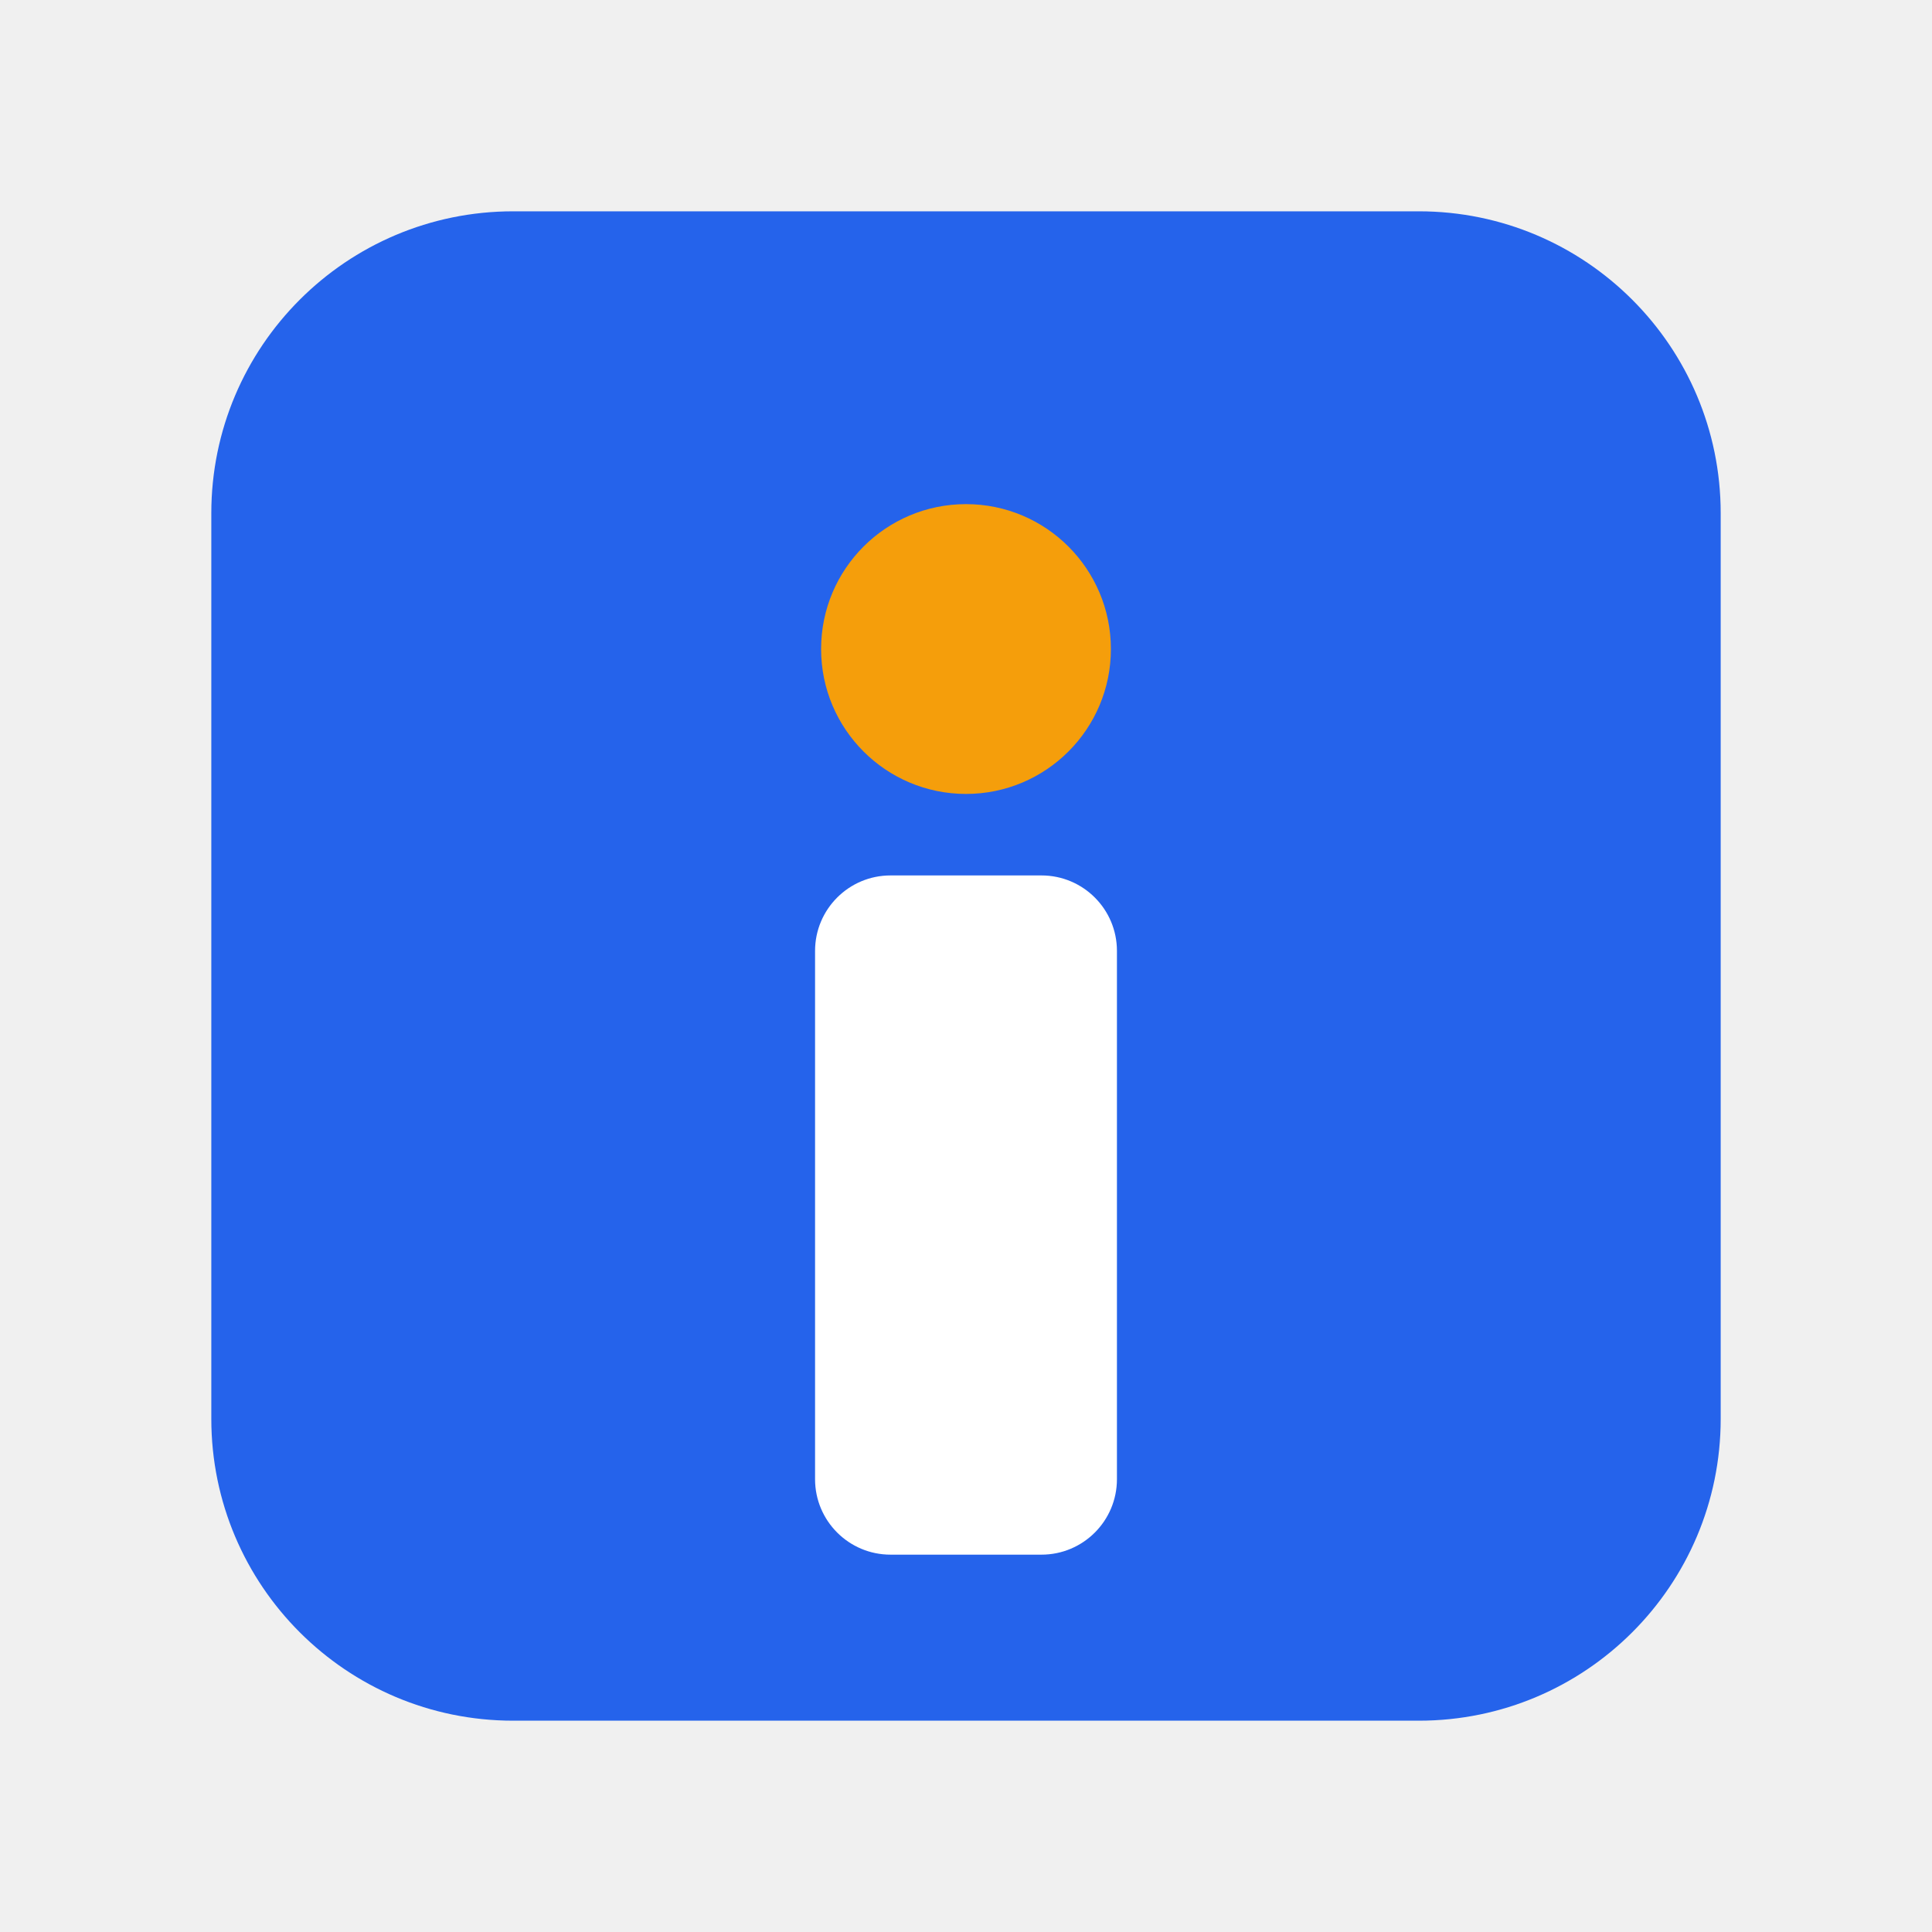
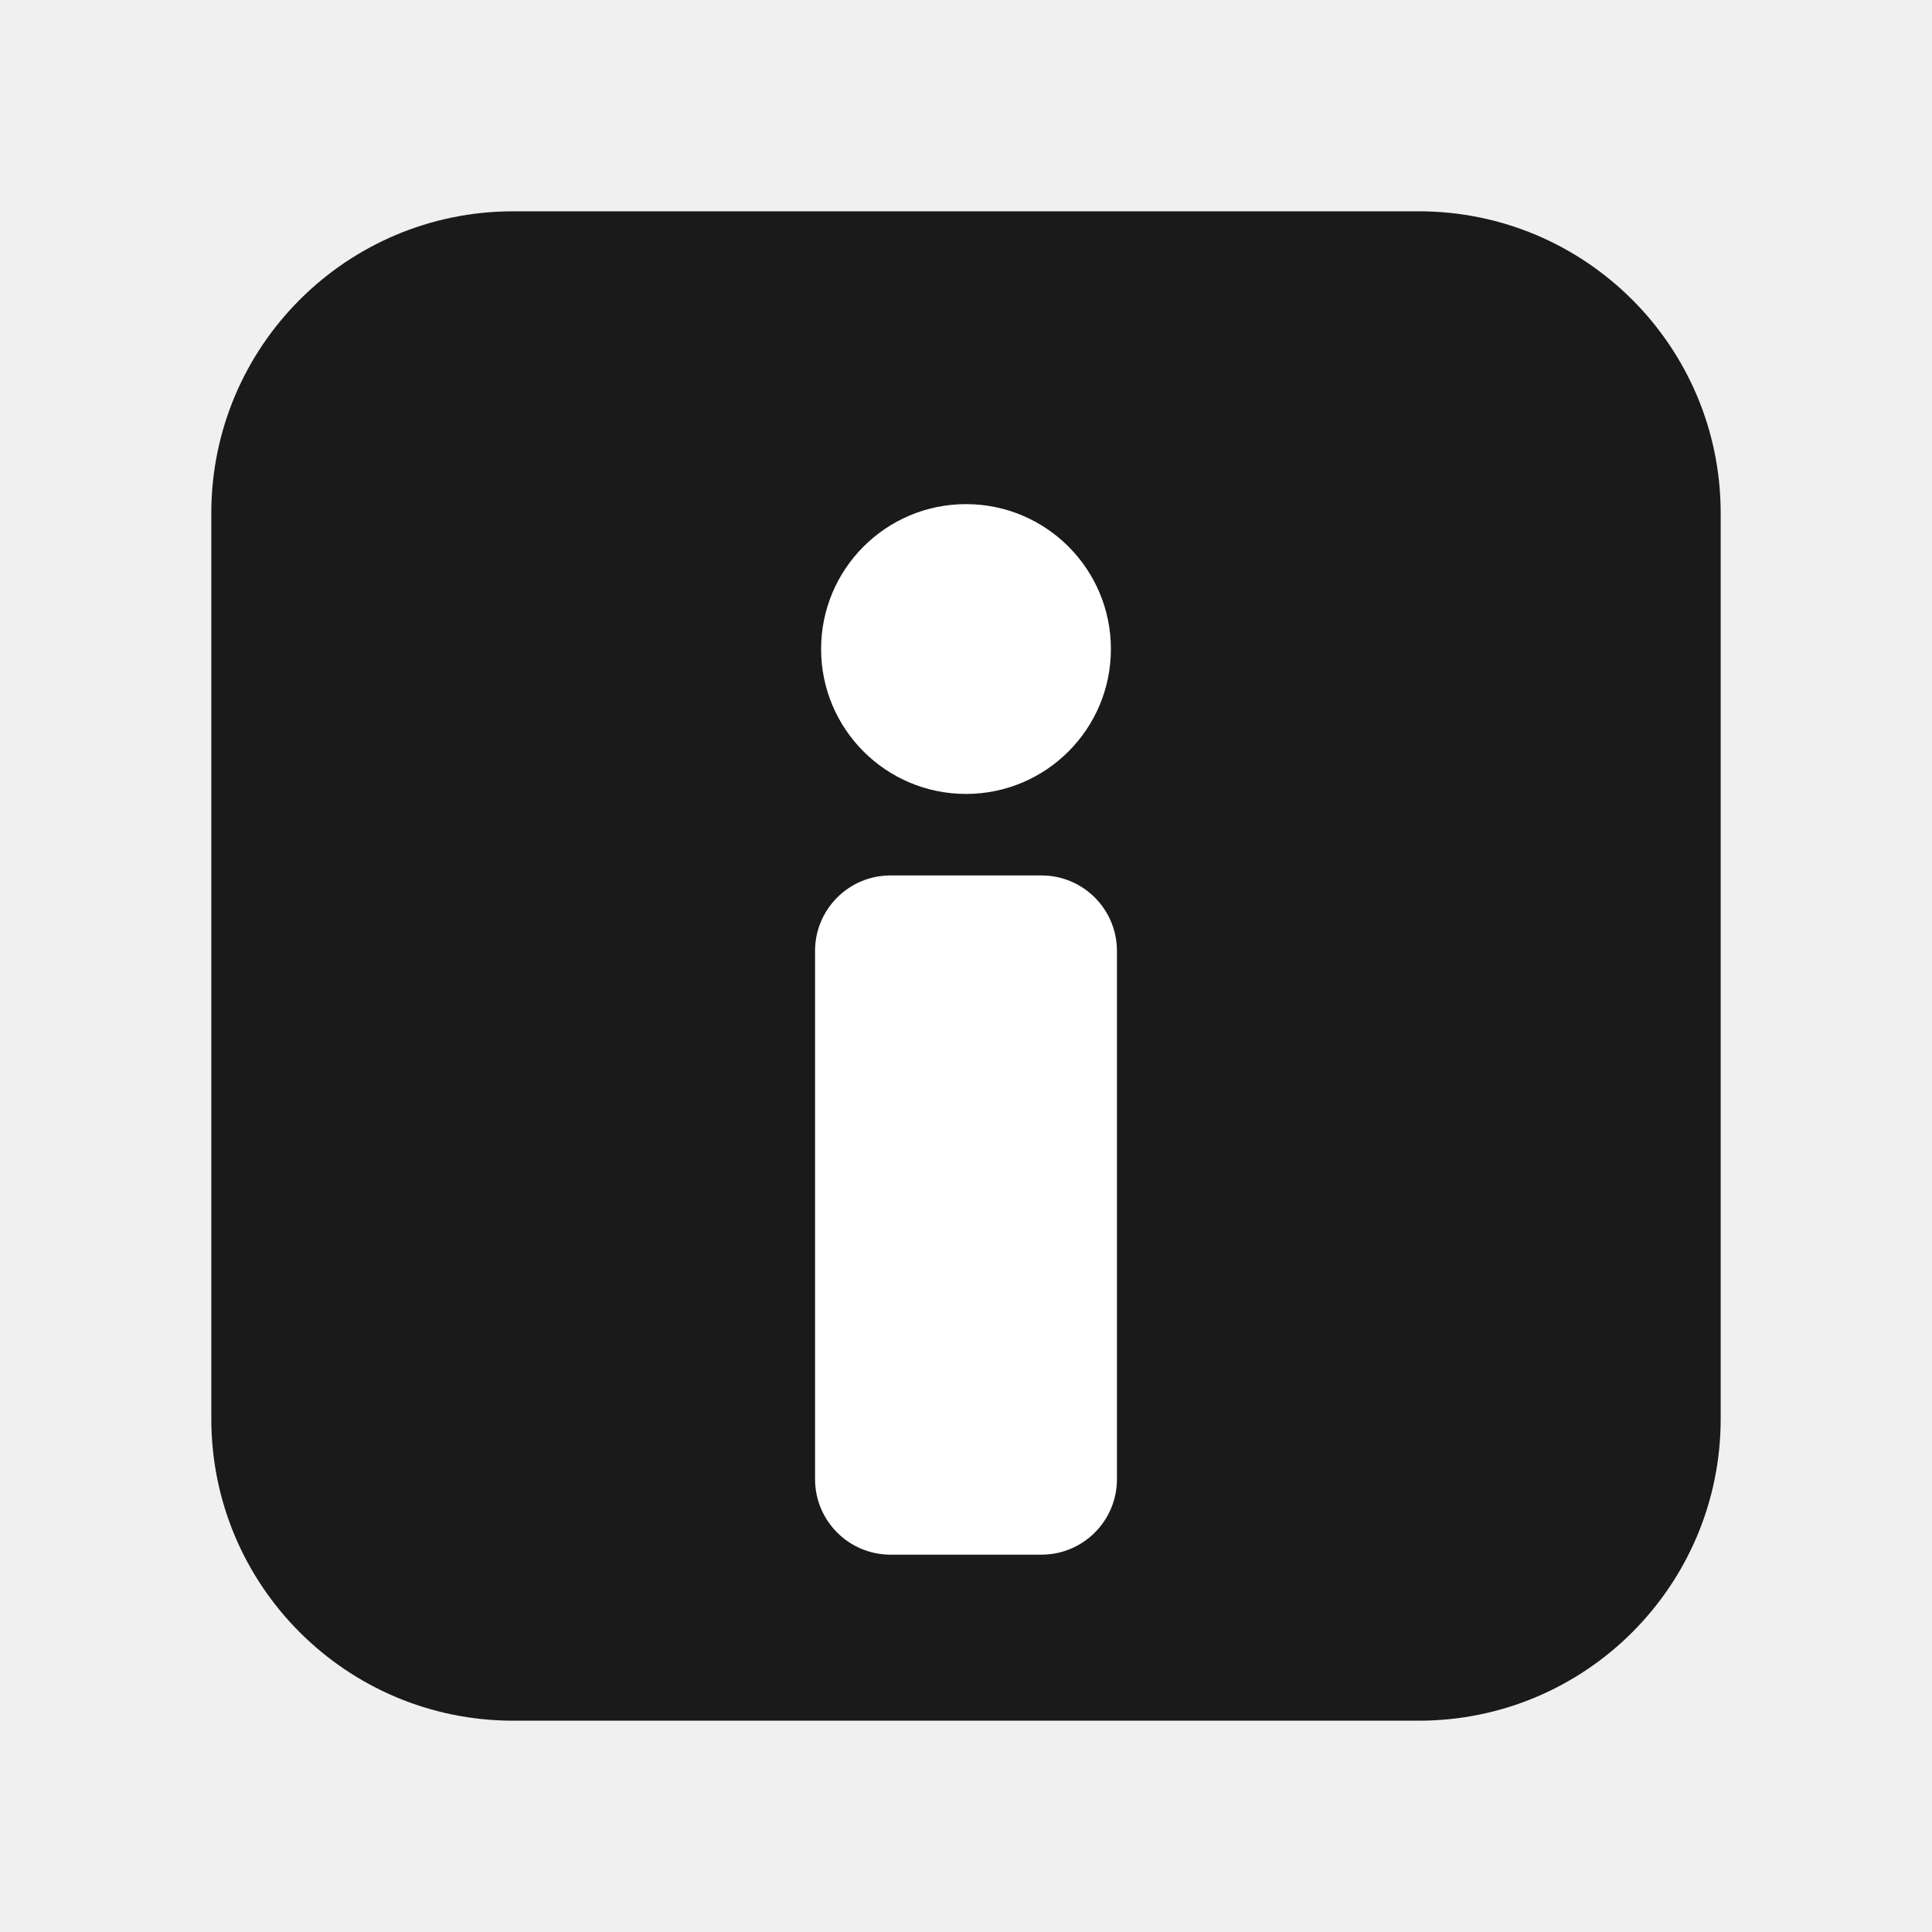
<svg xmlns="http://www.w3.org/2000/svg" viewBox="0 0 64 64">
-   <rect x="7" y="7" width="50" height="50" rx="10" fill="#2563eb" />
-   <circle cx="32" cy="21.5" r="4.8" fill="#f59e0b" />
-   <rect x="27" y="29" width="10" height="22.5" rx="2.5" fill="#FFFFFF" />
+   <rect x="7" y="7" width="50" height="50" rx="10" fill="#1a1a1a" />
+   <circle cx="32" cy="21.5" r="4.8" fill="#ffffff" />
+   <rect x="27" y="29" width="10" height="22.5" rx="2.5" fill="#ffffff" />
</svg>
